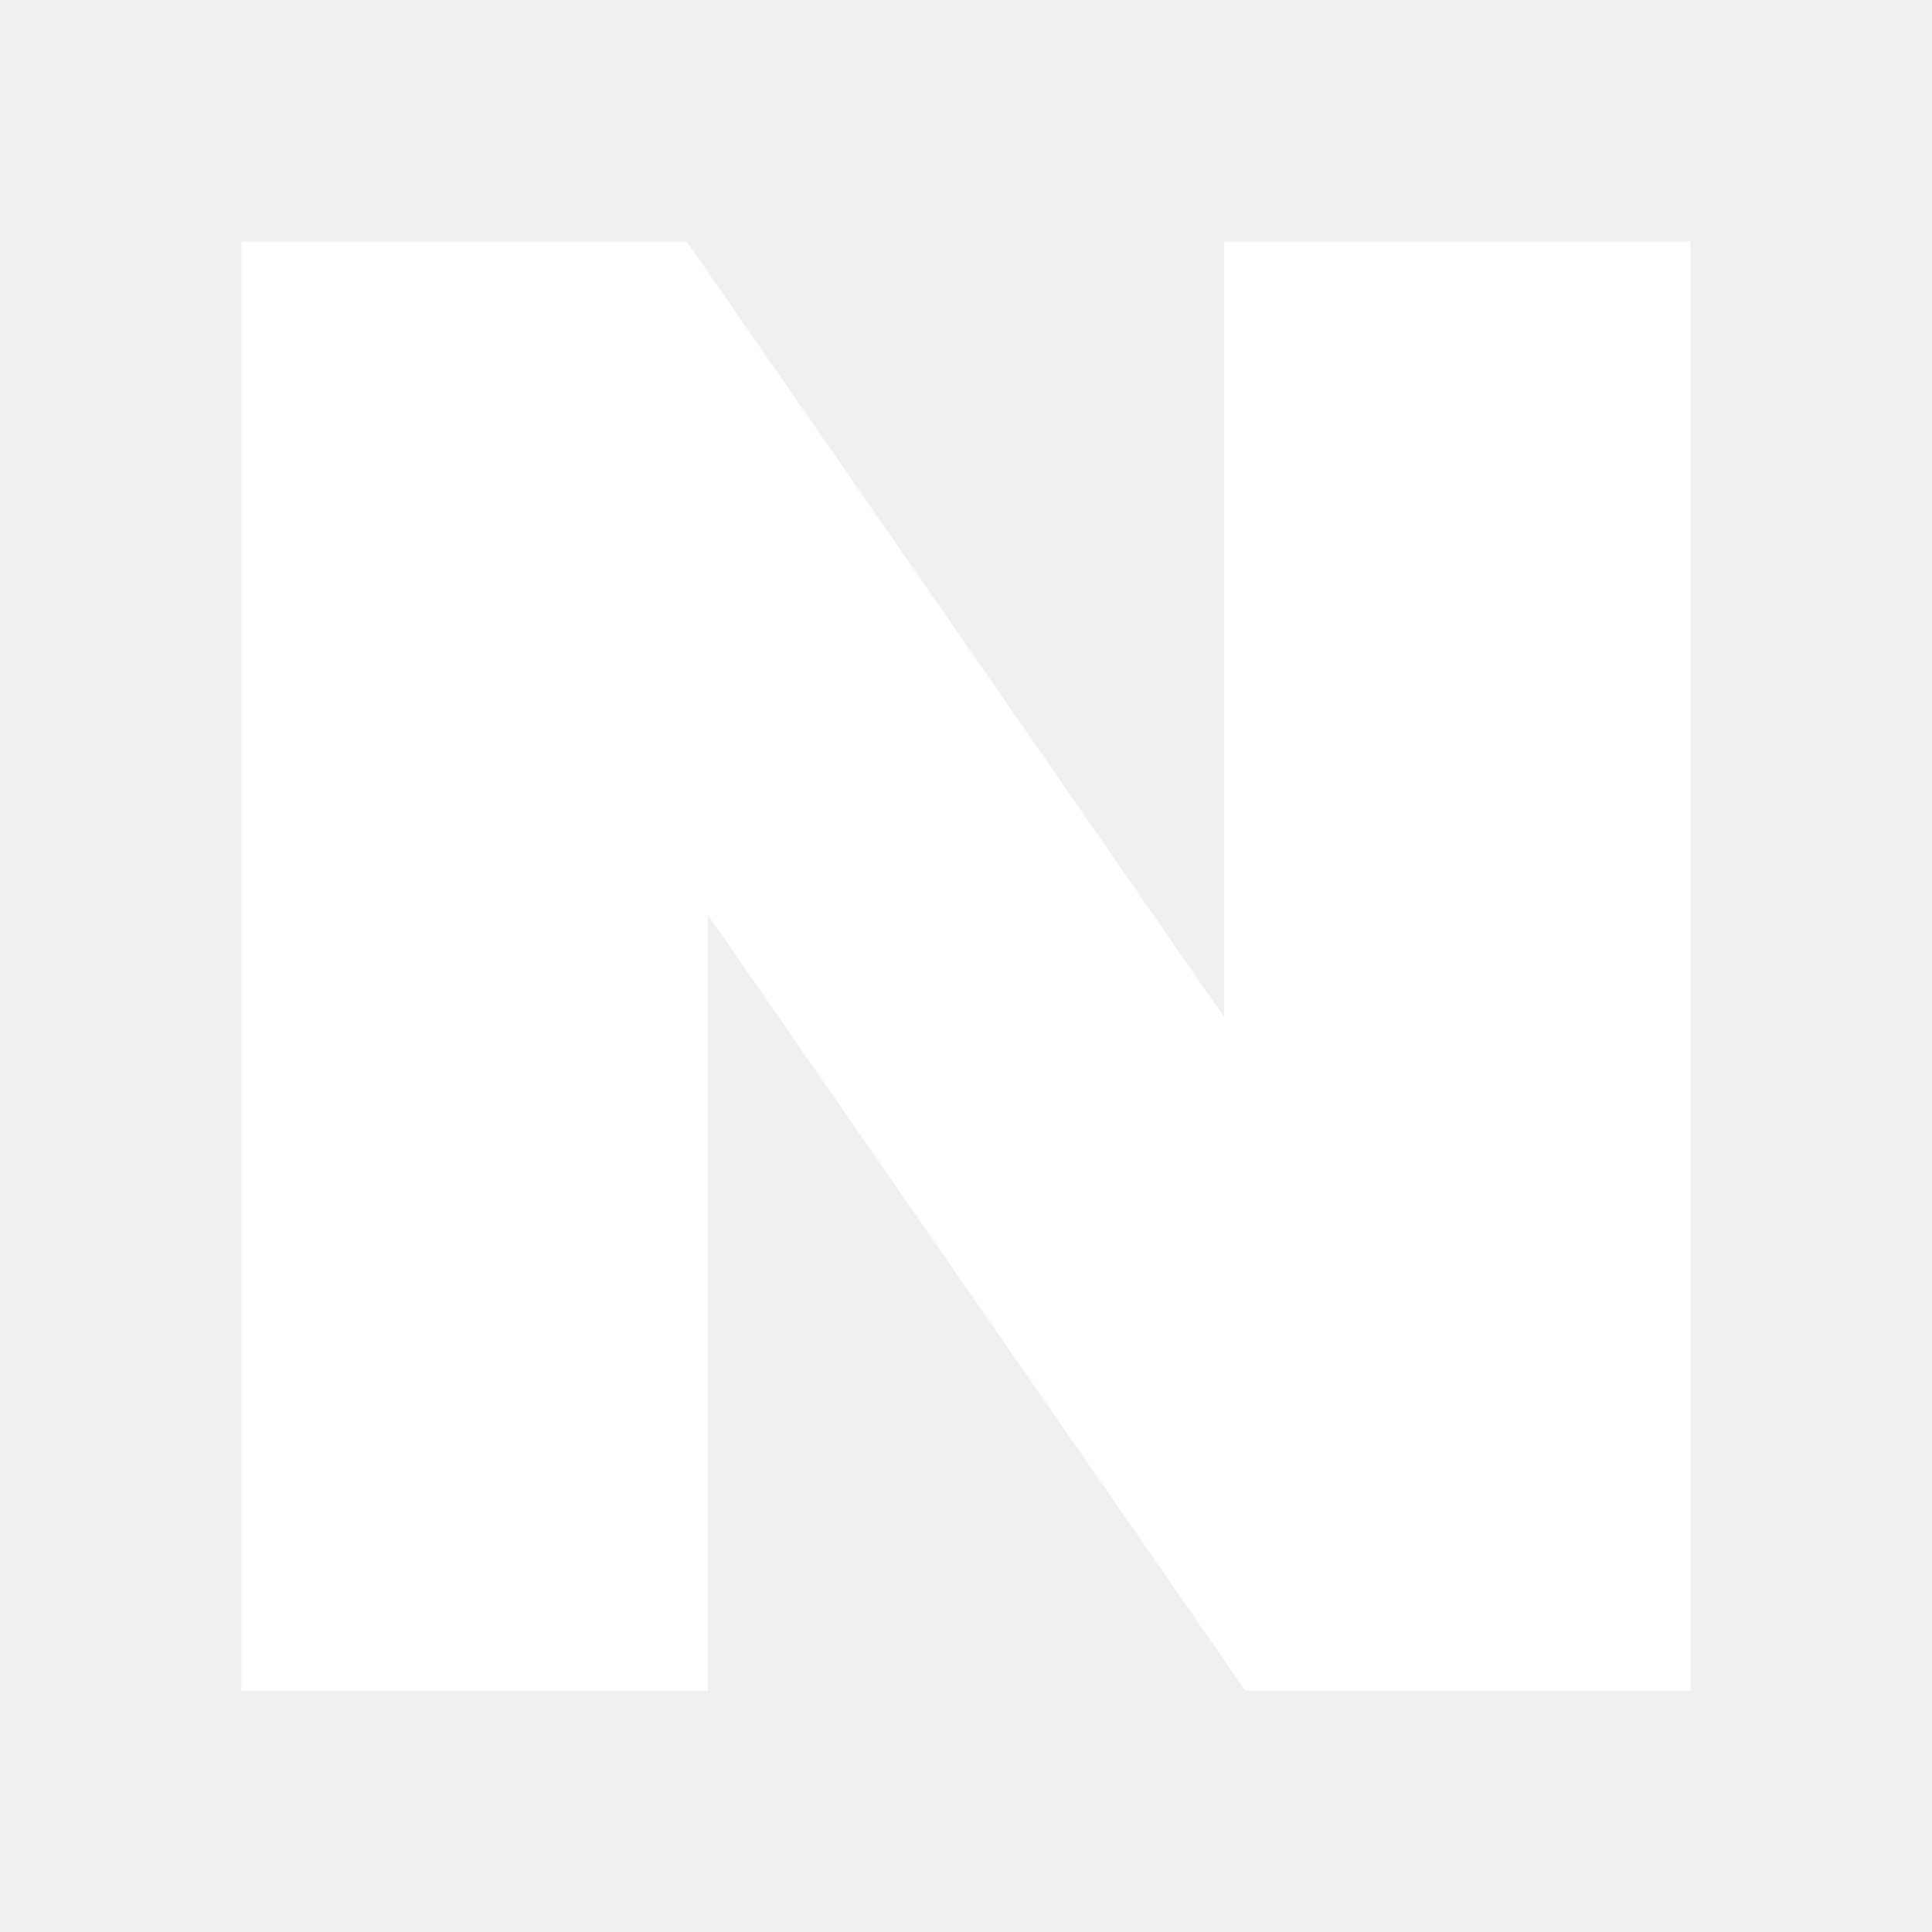
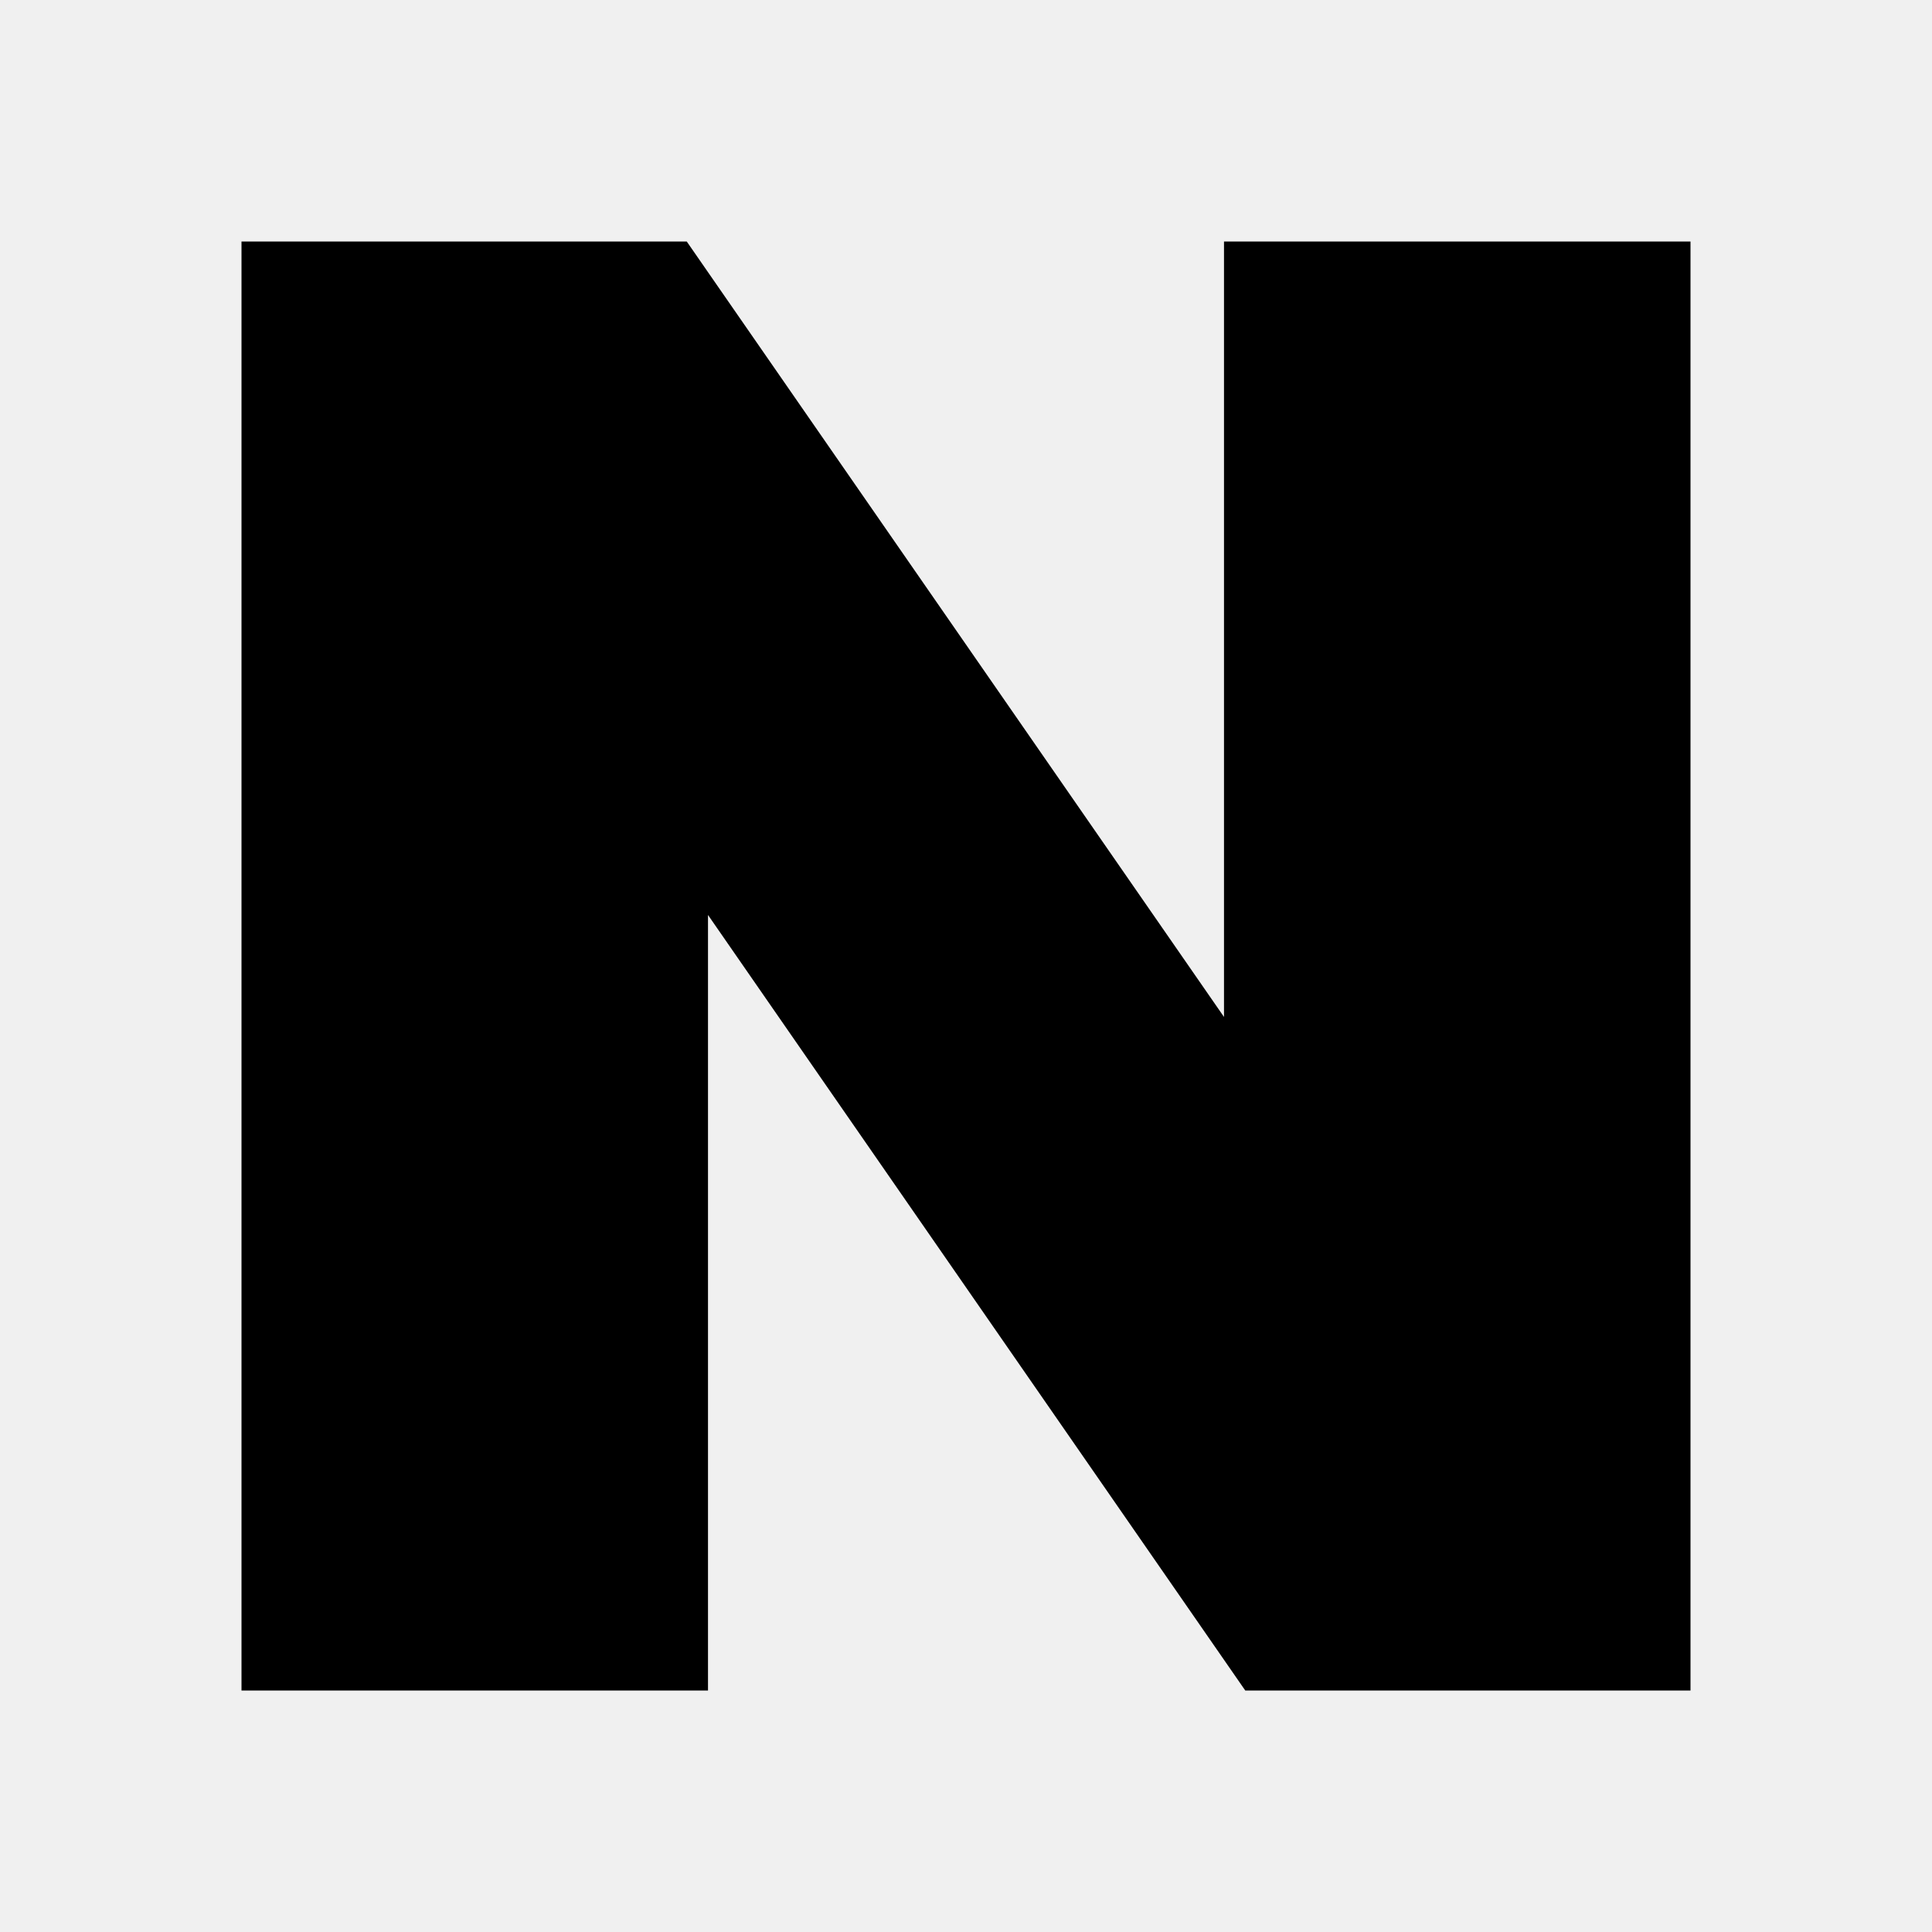
<svg xmlns="http://www.w3.org/2000/svg" width="100%" height="100%" viewBox="0 0 24 24" fill="none">
-   <path d="M15.205 12.633L8.531 3H3V21H8.795V11.366L15.469 21H21V3H15.205V12.633Z" fill="white" />
+   <path d="M15.205 12.633L8.531 3H3V21H8.795V11.366L15.469 21H21V3H15.205V12.633Z" fill="currentColor" />
</svg>
